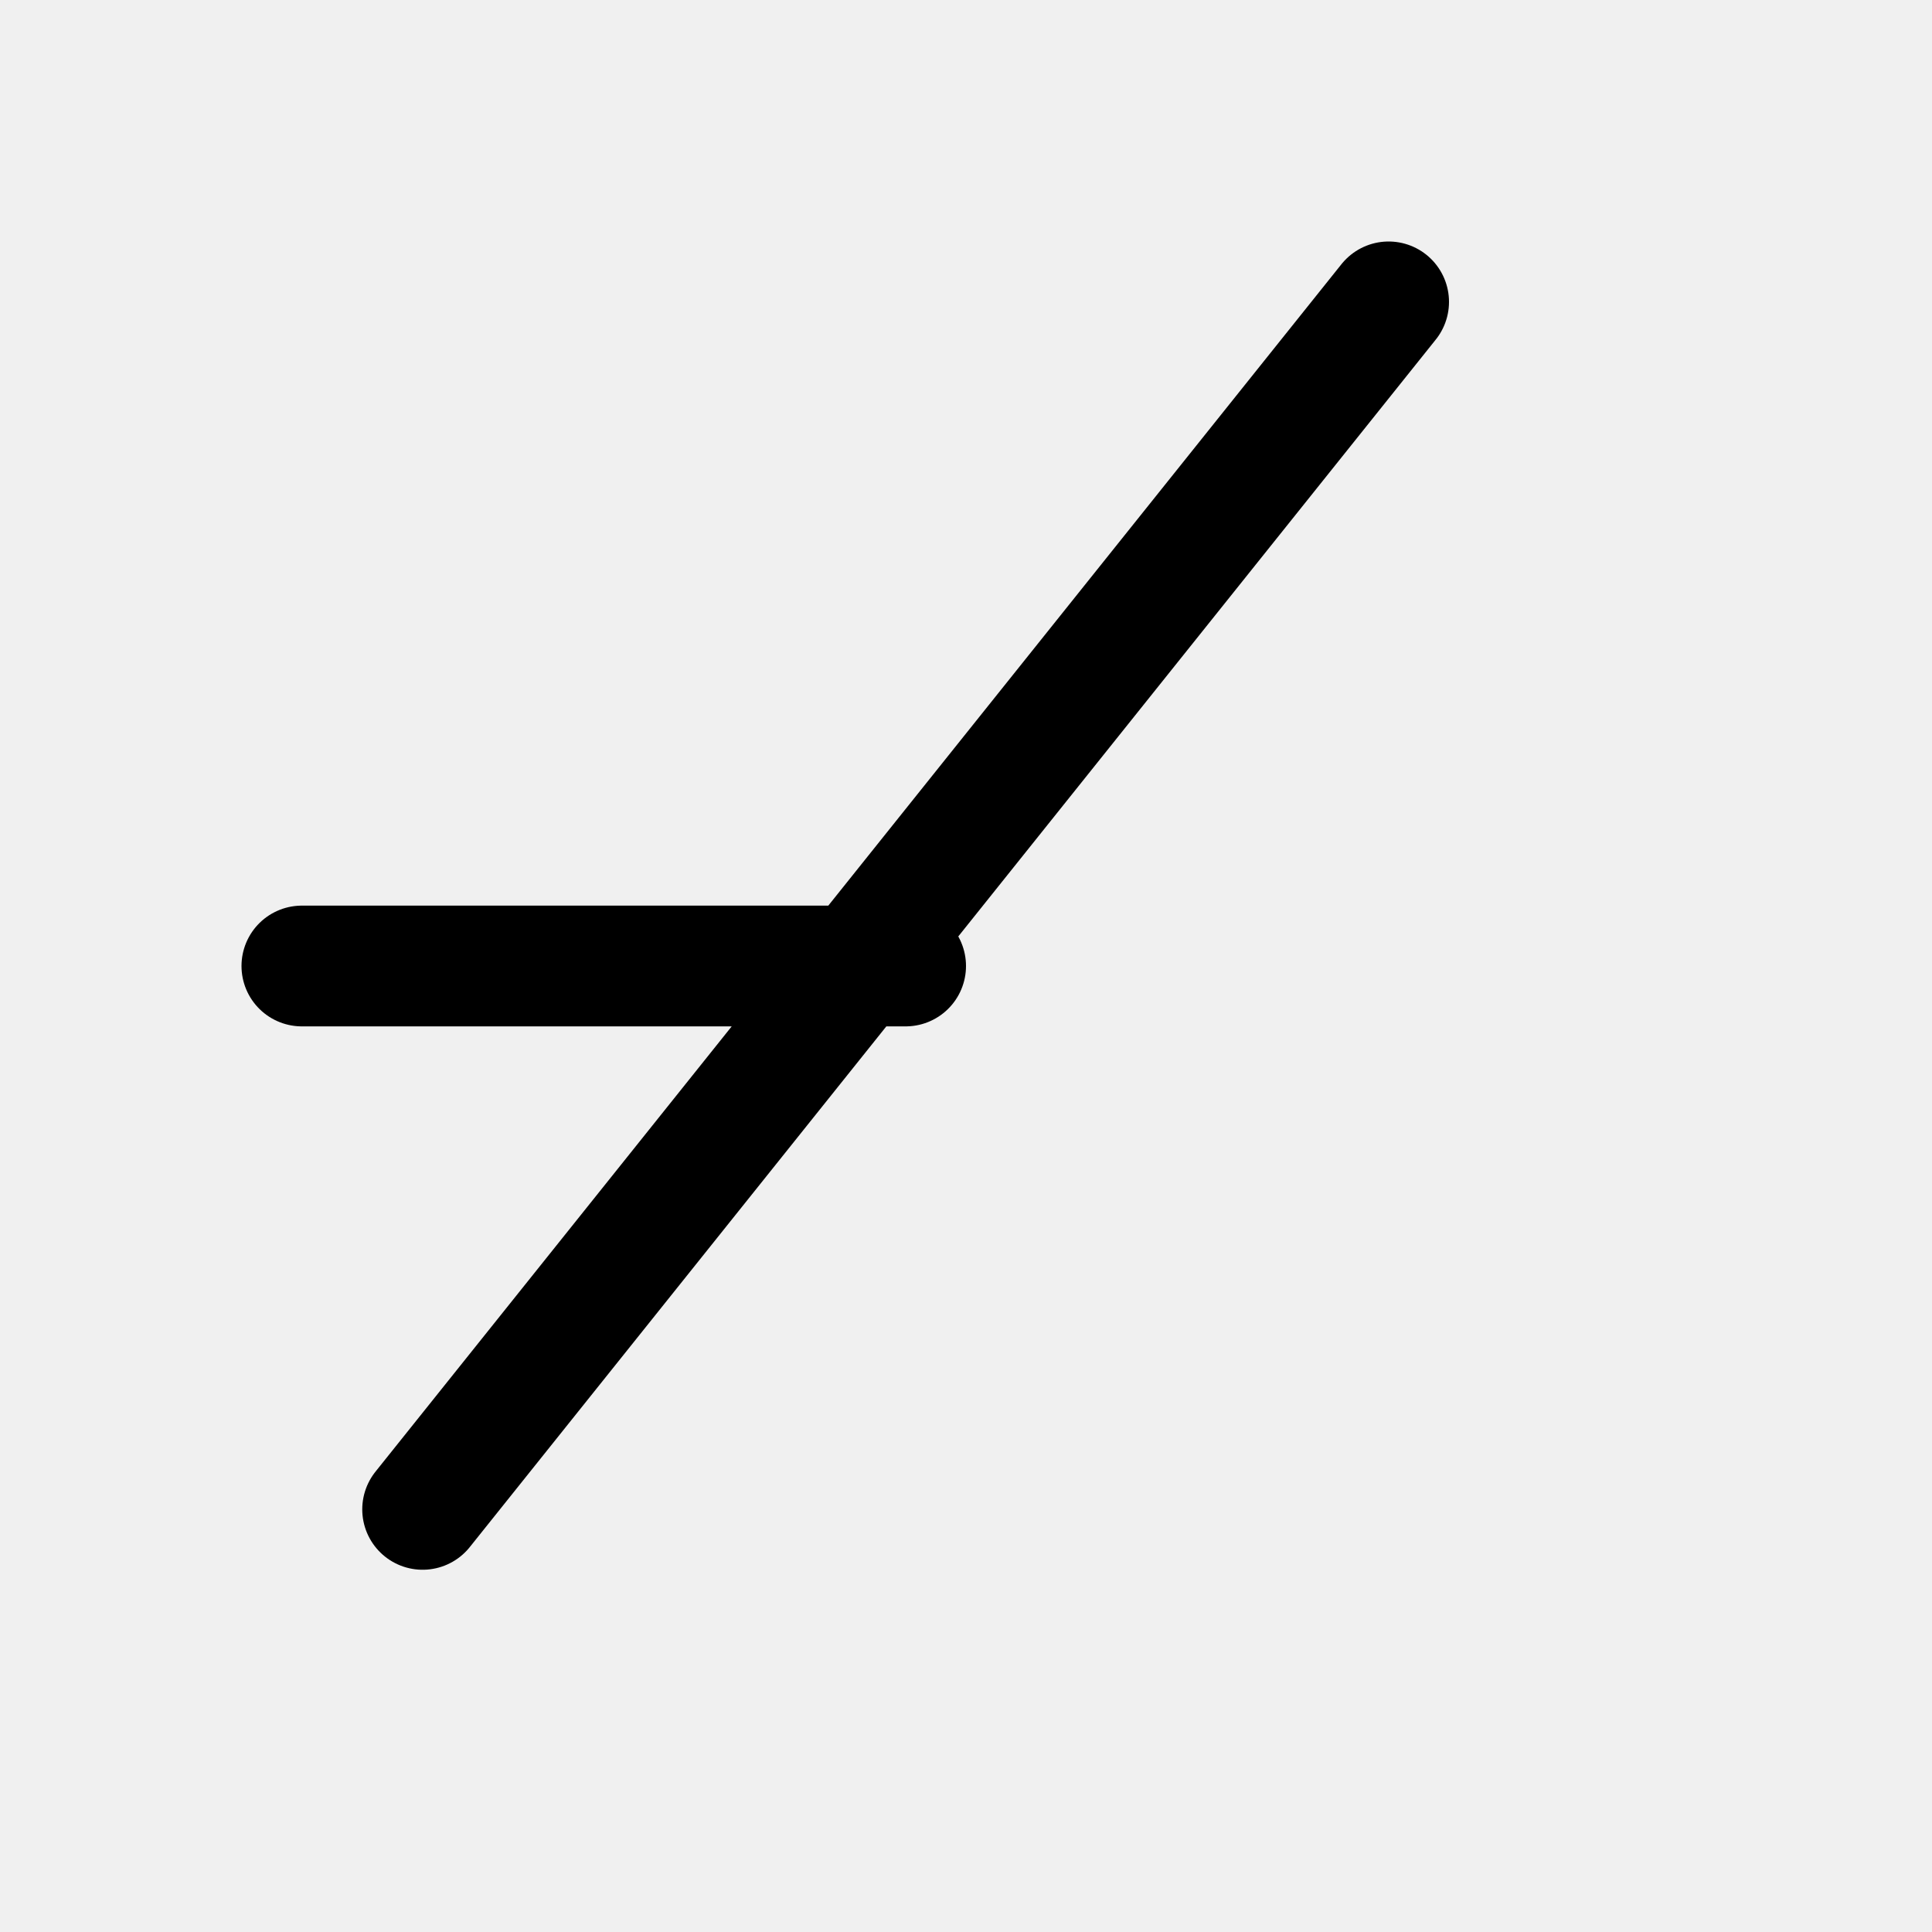
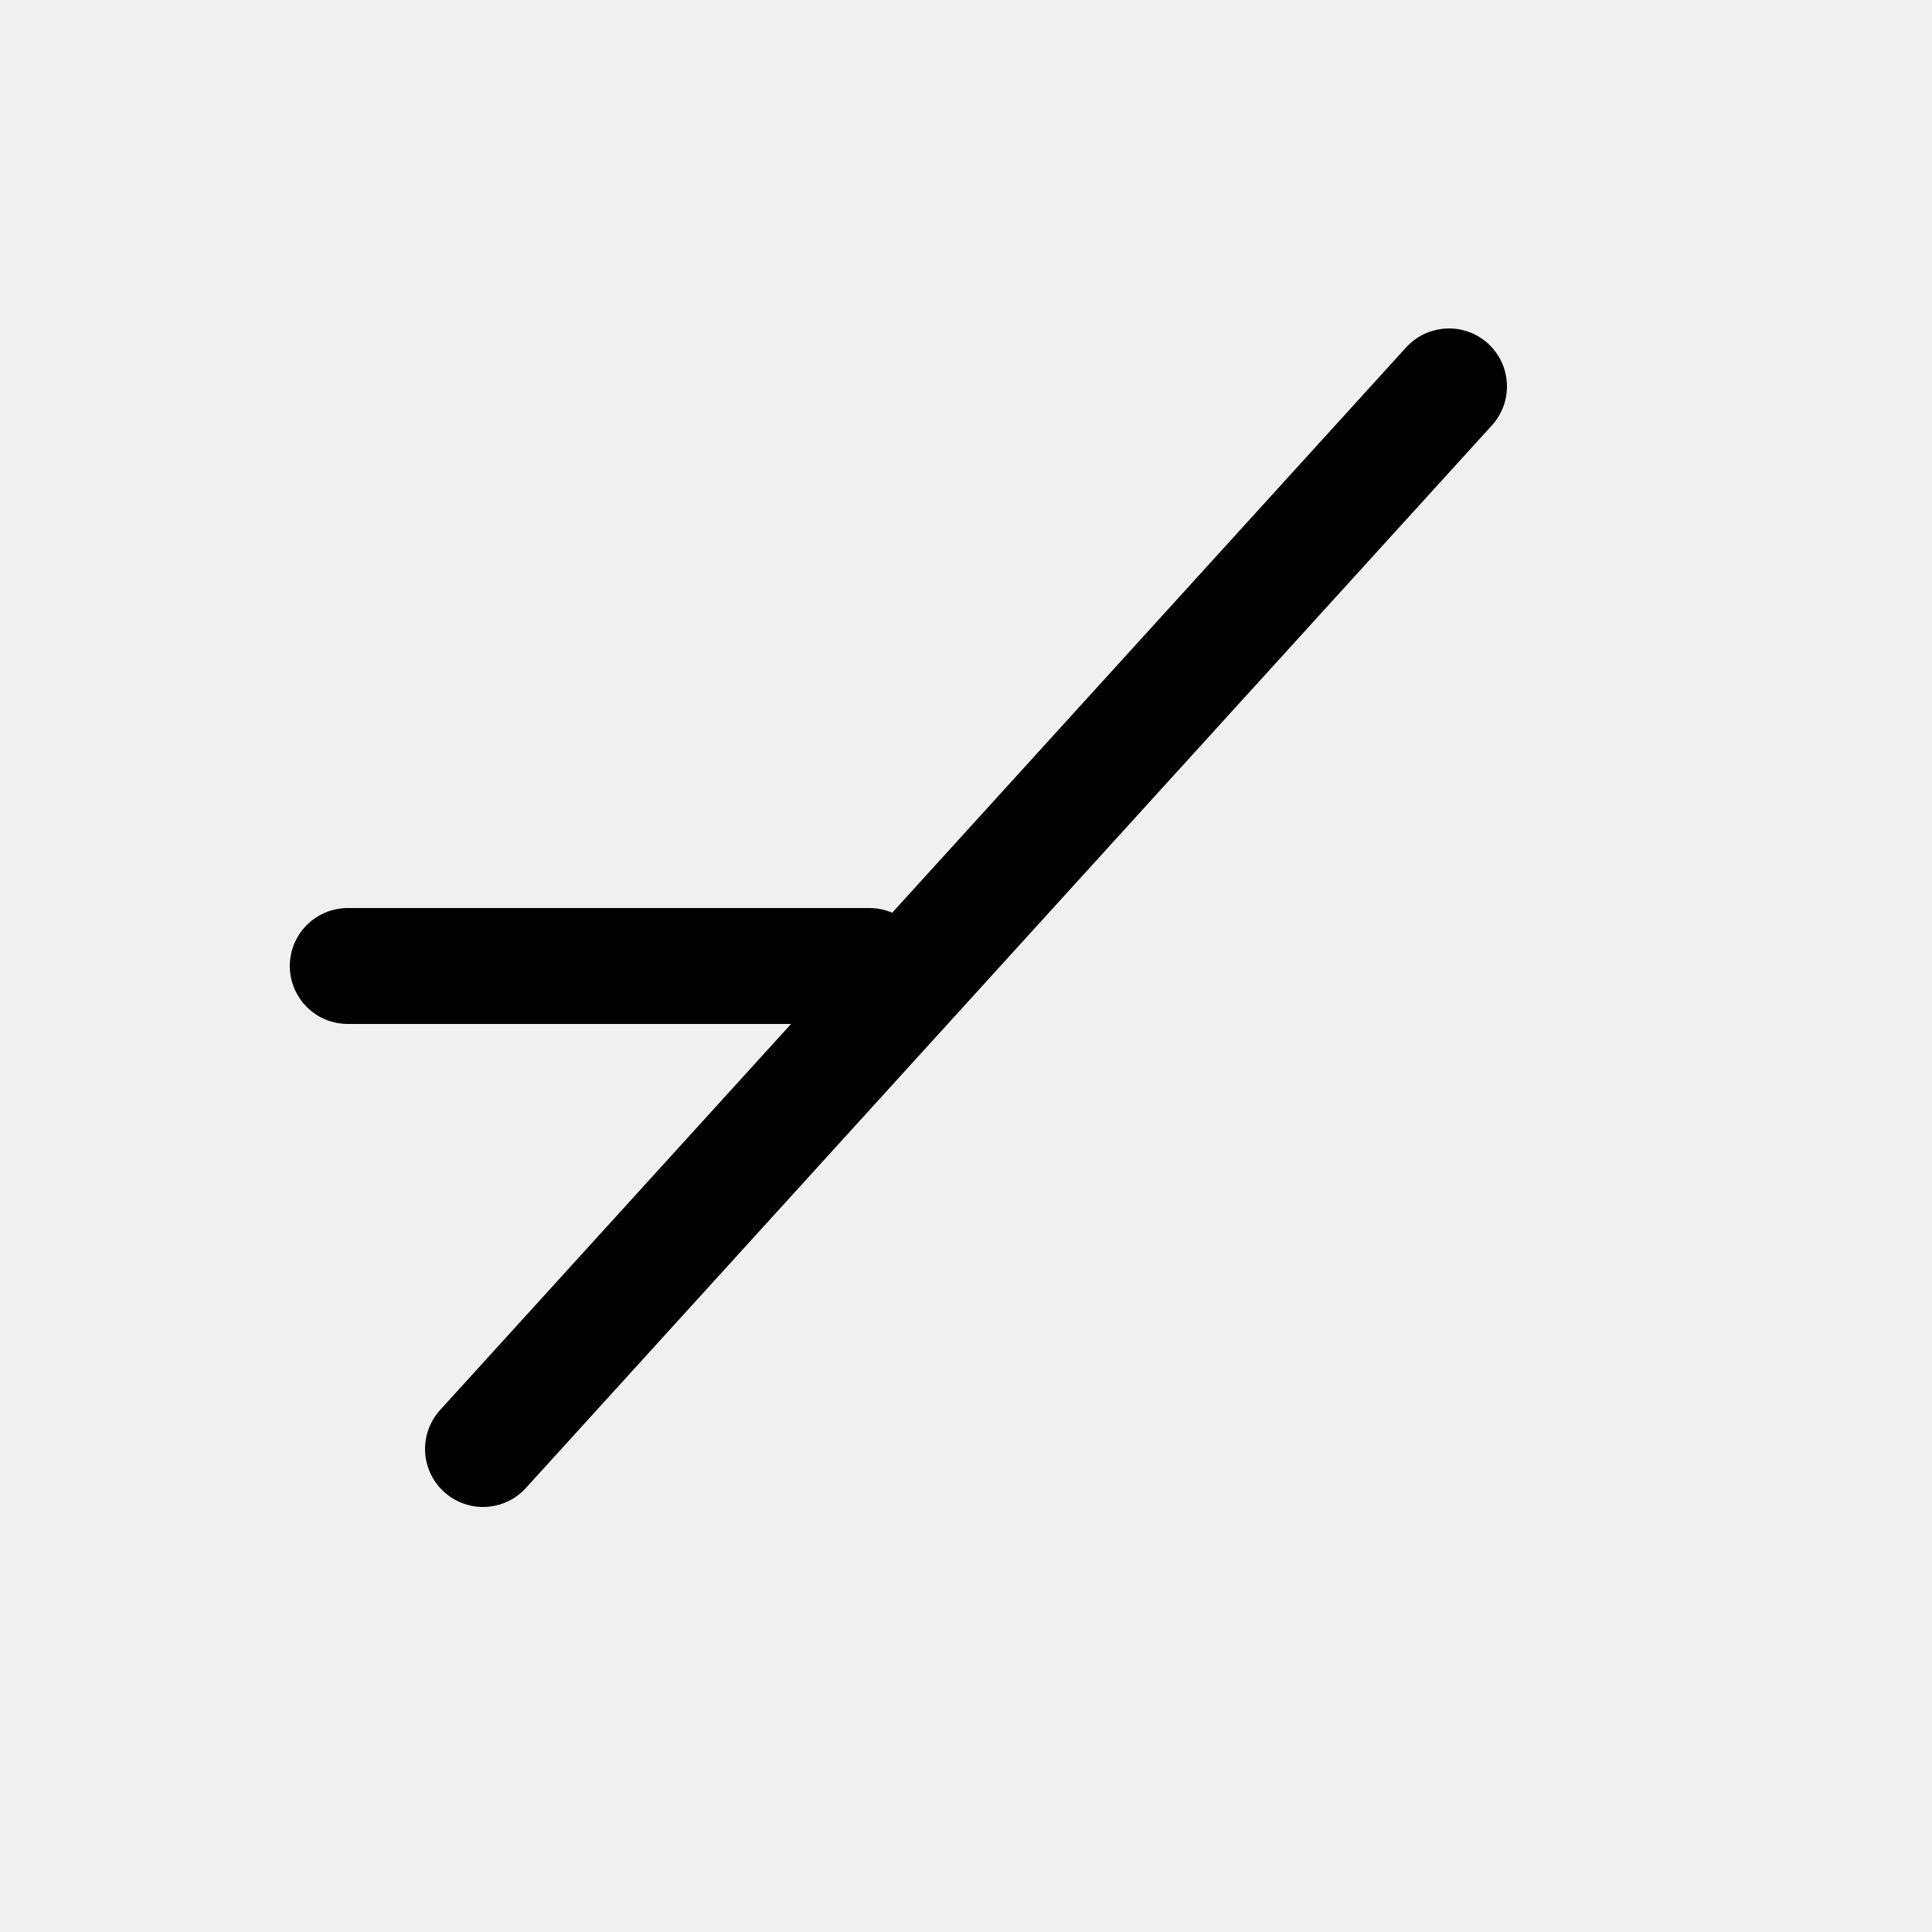
- <svg xmlns="http://www.w3.org/2000/svg" width="32" height="32" viewBox="0 0 32 32">
+ <svg xmlns="http://www.w3.org/2000/svg" width="100" height="100" viewBox="0 0 100 100">
  <style>
    path {
      stroke: #000000;
-       stroke-width: 2;
+       stroke-width: 6;
      fill: none;
    }
    @media (prefers-color-scheme: dark) {
      path {
        stroke: #ffffff;
      }
    }
  </style>
-   <path d="M7,25 L23,5 M5,16 L15,16" stroke-linecap="round" stroke-linejoin="round" />
+   <path d="M25,75 L75,20 M18,50 L45,50" stroke-linecap="round" stroke-linejoin="round" />
</svg>
